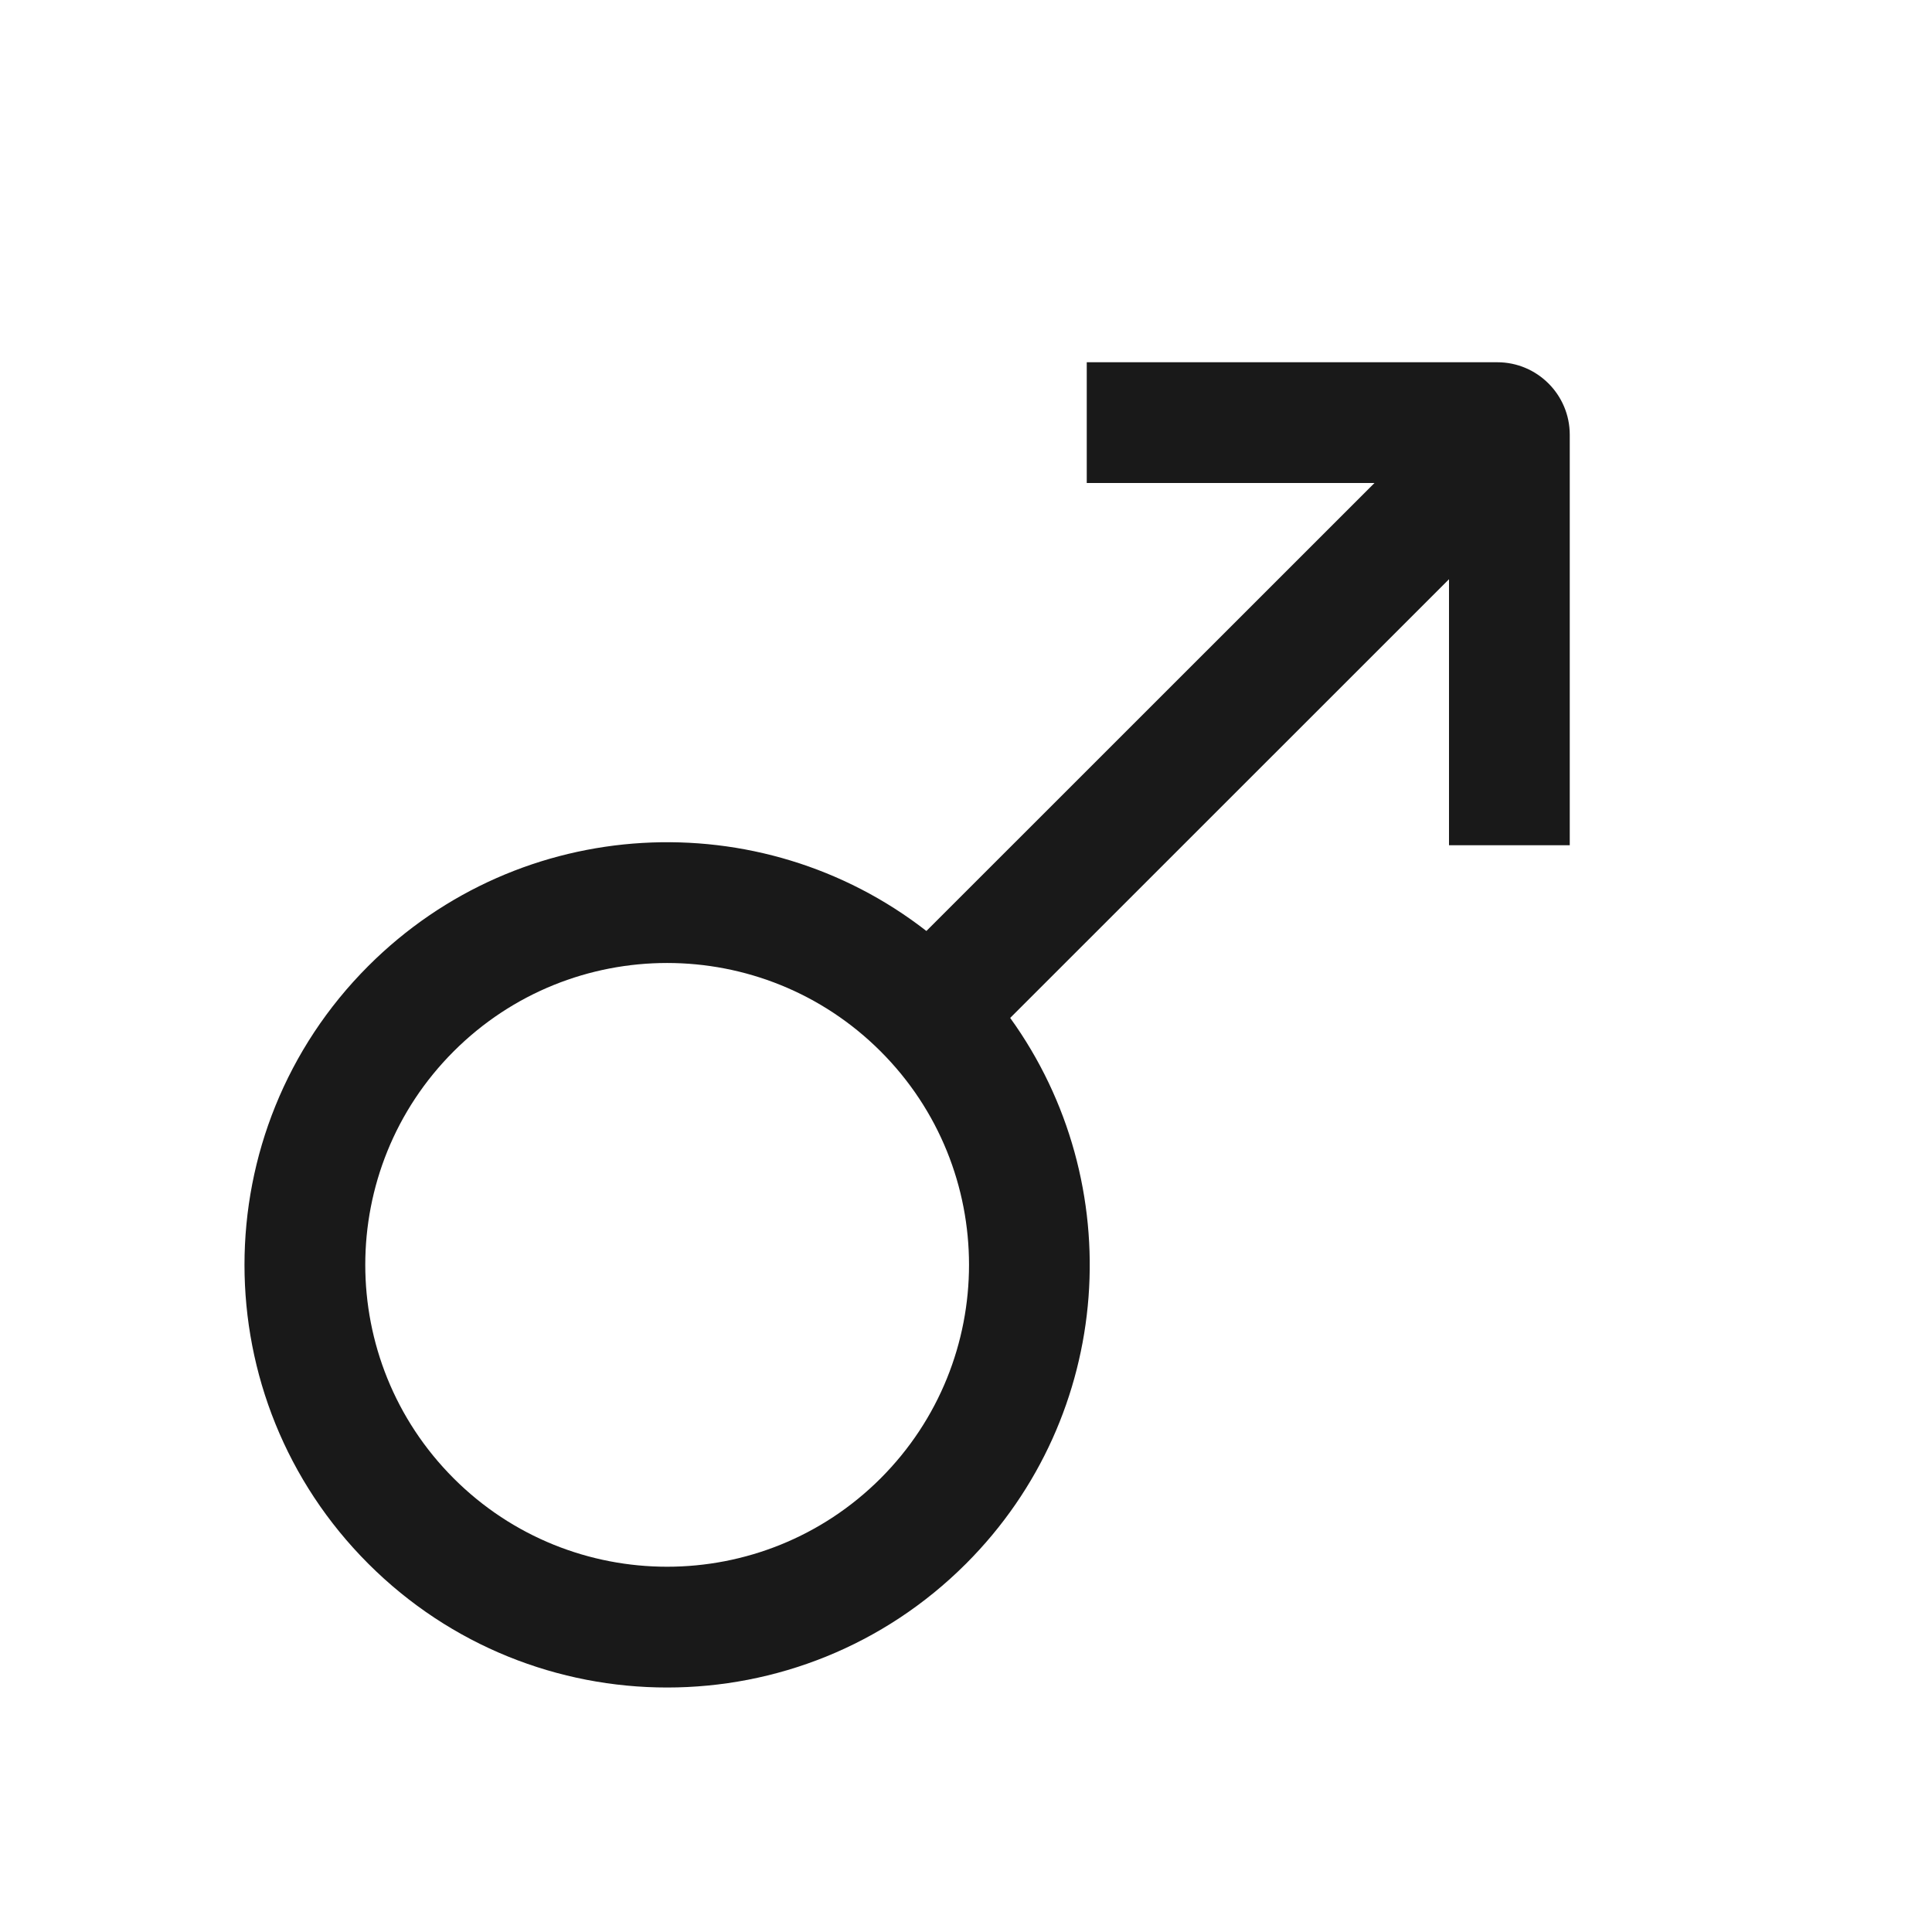
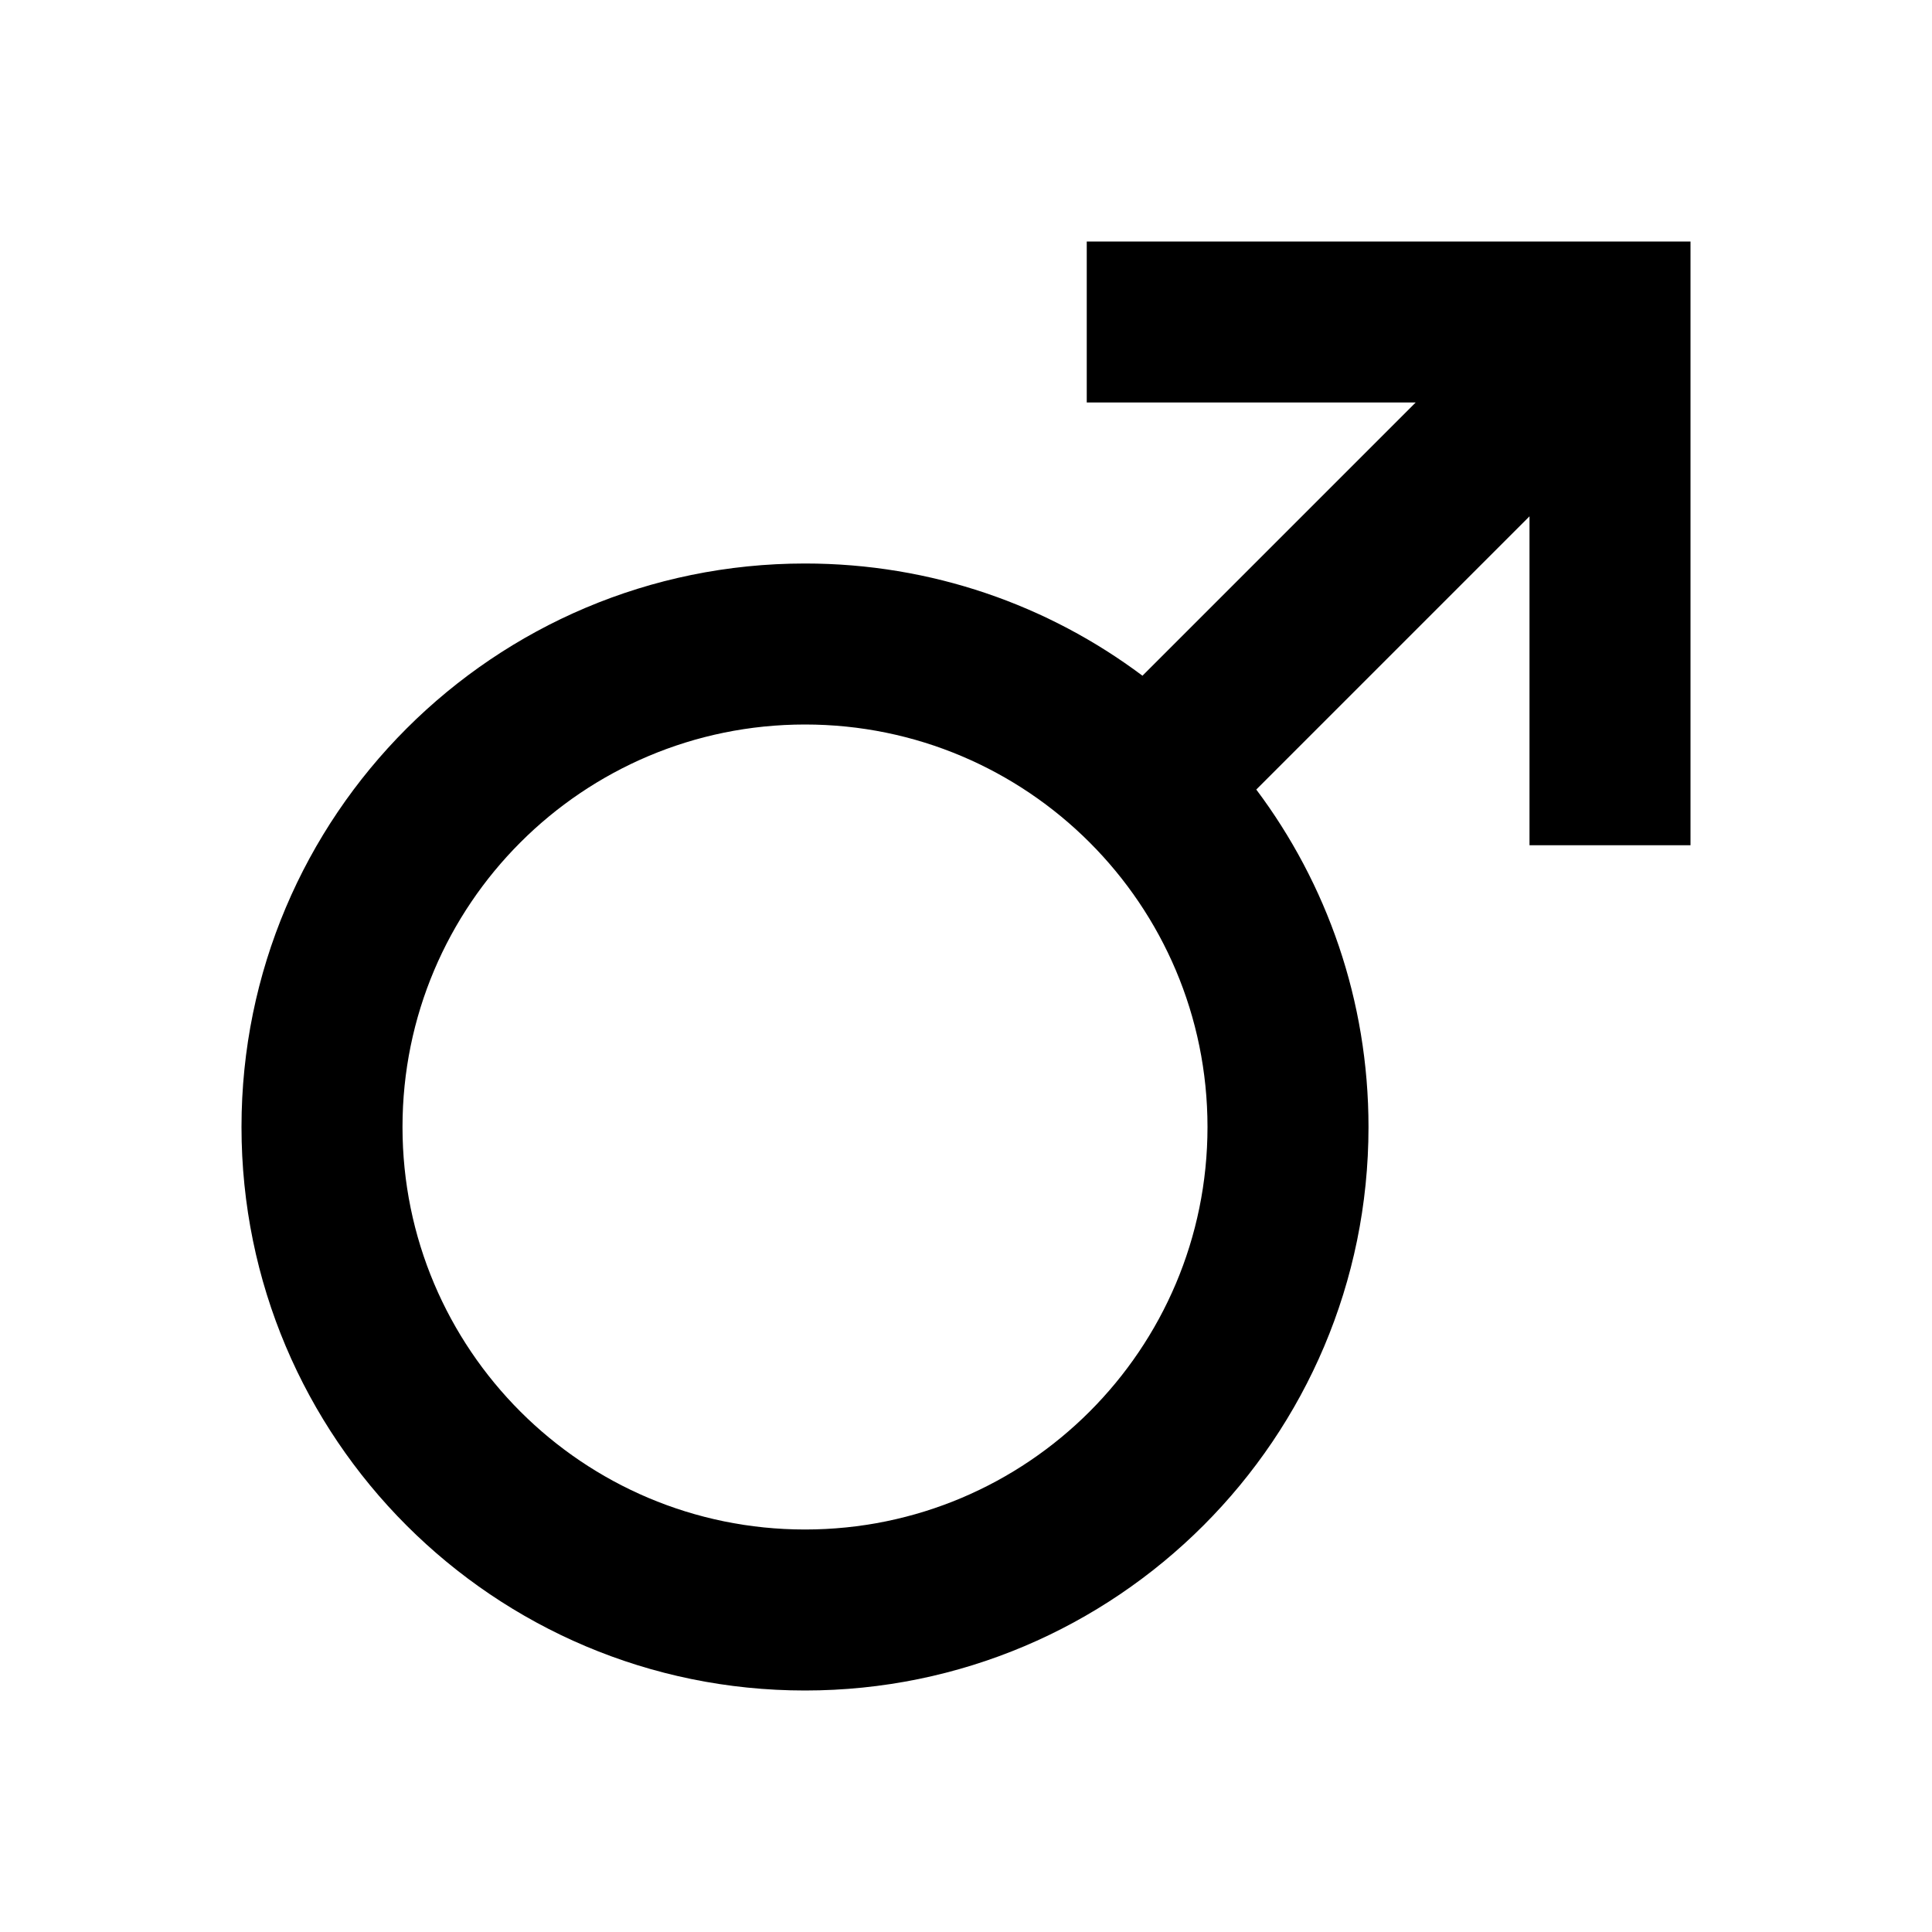
- <svg xmlns="http://www.w3.org/2000/svg" width="16" height="16" viewBox="0 0 16 16" fill="none">
-   <path fill-rule="evenodd" clip-rule="evenodd" d="M13 3.6C13 3.269 12.731 3 12.4 3H9V4L11.383 4L7.672 7.71C6.299 6.641 4.312 6.738 3.05 8C1.683 9.367 1.683 11.583 3.05 12.95C4.417 14.317 6.633 14.317 8 12.95C9.231 11.719 9.353 9.798 8.366 8.43L12 4.797V7H13V3.6ZM3.757 12.243C2.781 11.266 2.781 9.683 3.757 8.707C4.733 7.731 6.316 7.731 7.293 8.707C8.269 9.683 8.269 11.266 7.293 12.243C6.316 13.219 4.733 13.219 3.757 12.243Z" fill="black" fill-opacity="0.9" />
+ <svg xmlns="http://www.w3.org/2000/svg" width="24" height="24" viewBox="0 0 24 24" fill="none">
+   <path d="M13.5 3H21V10.5H19V6.414L15.606 9.808C16.482 10.976 17 12.428 17 14C17 17.866 13.866 21 10 21C6.134 21 3 17.866 3 14C3 10.134 6.134 7 10 7C11.572 7 13.024 7.518 14.192 8.394L17.586 5H13.5V3ZM10 9C7.239 9 5 11.239 5 14C5 16.761 7.239 19 10 19C12.761 19 15 16.761 15 14C15 11.239 12.761 9 10 9Z" fill="black" />
</svg>
